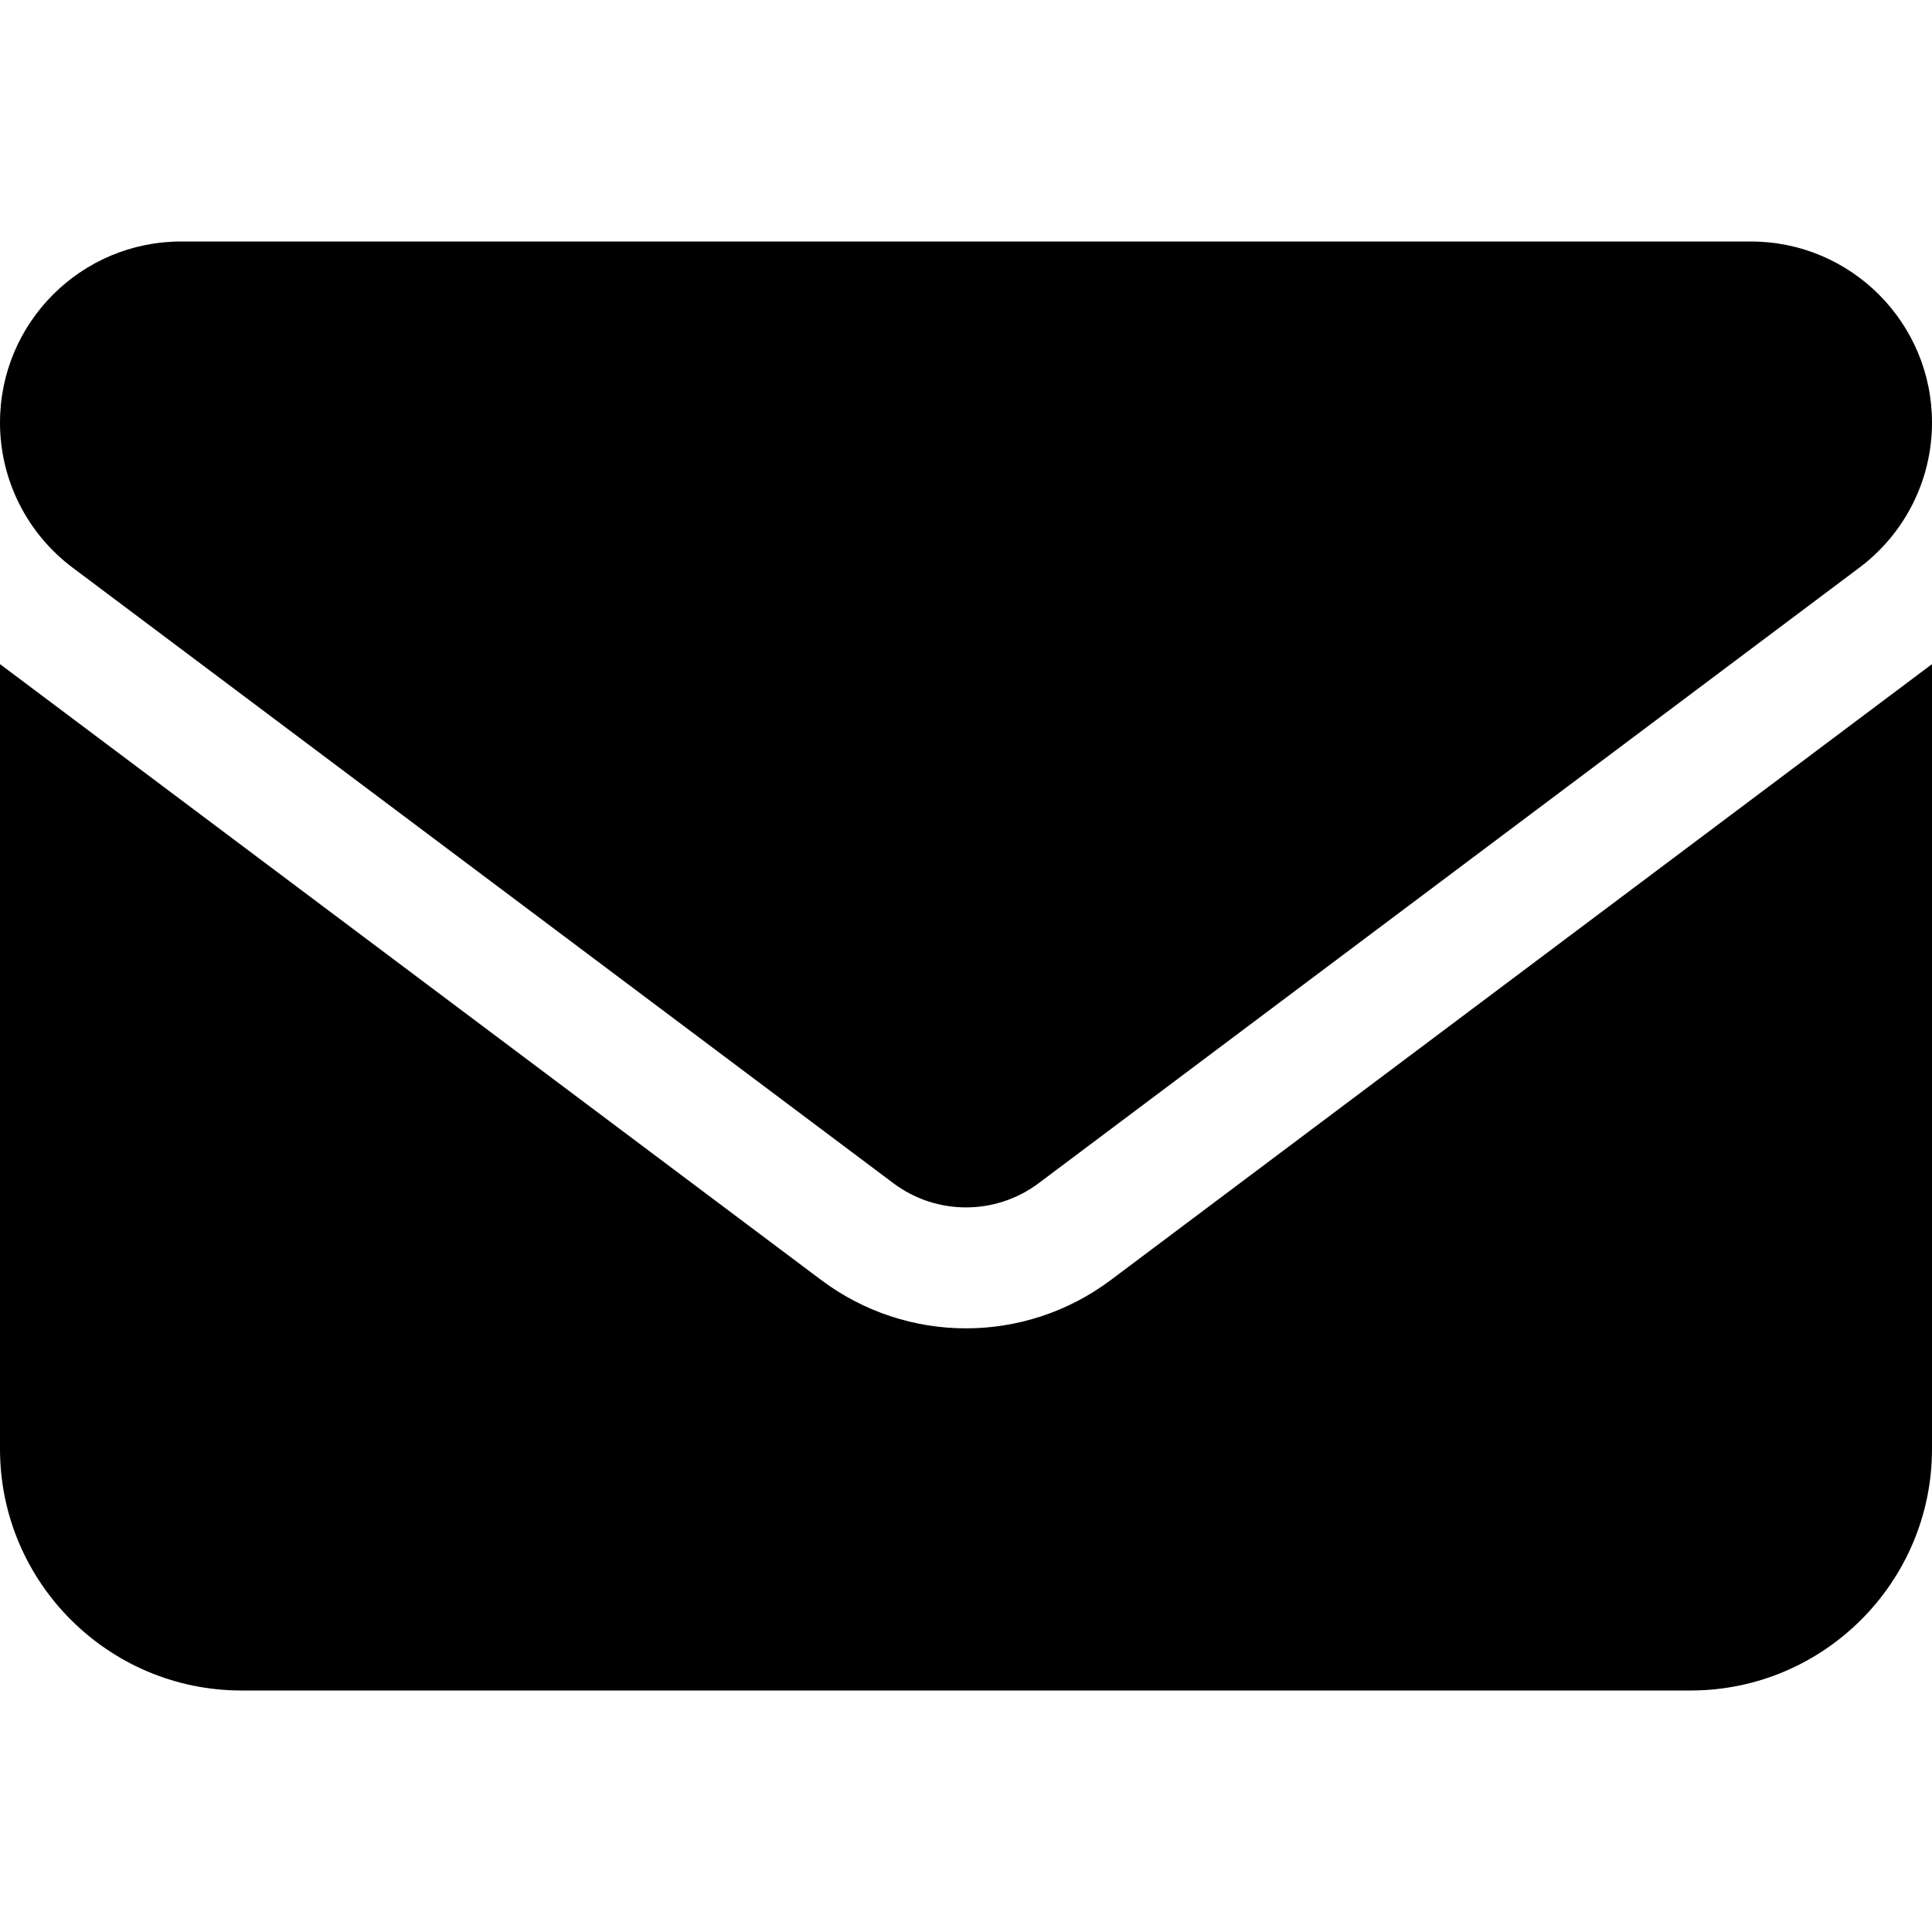
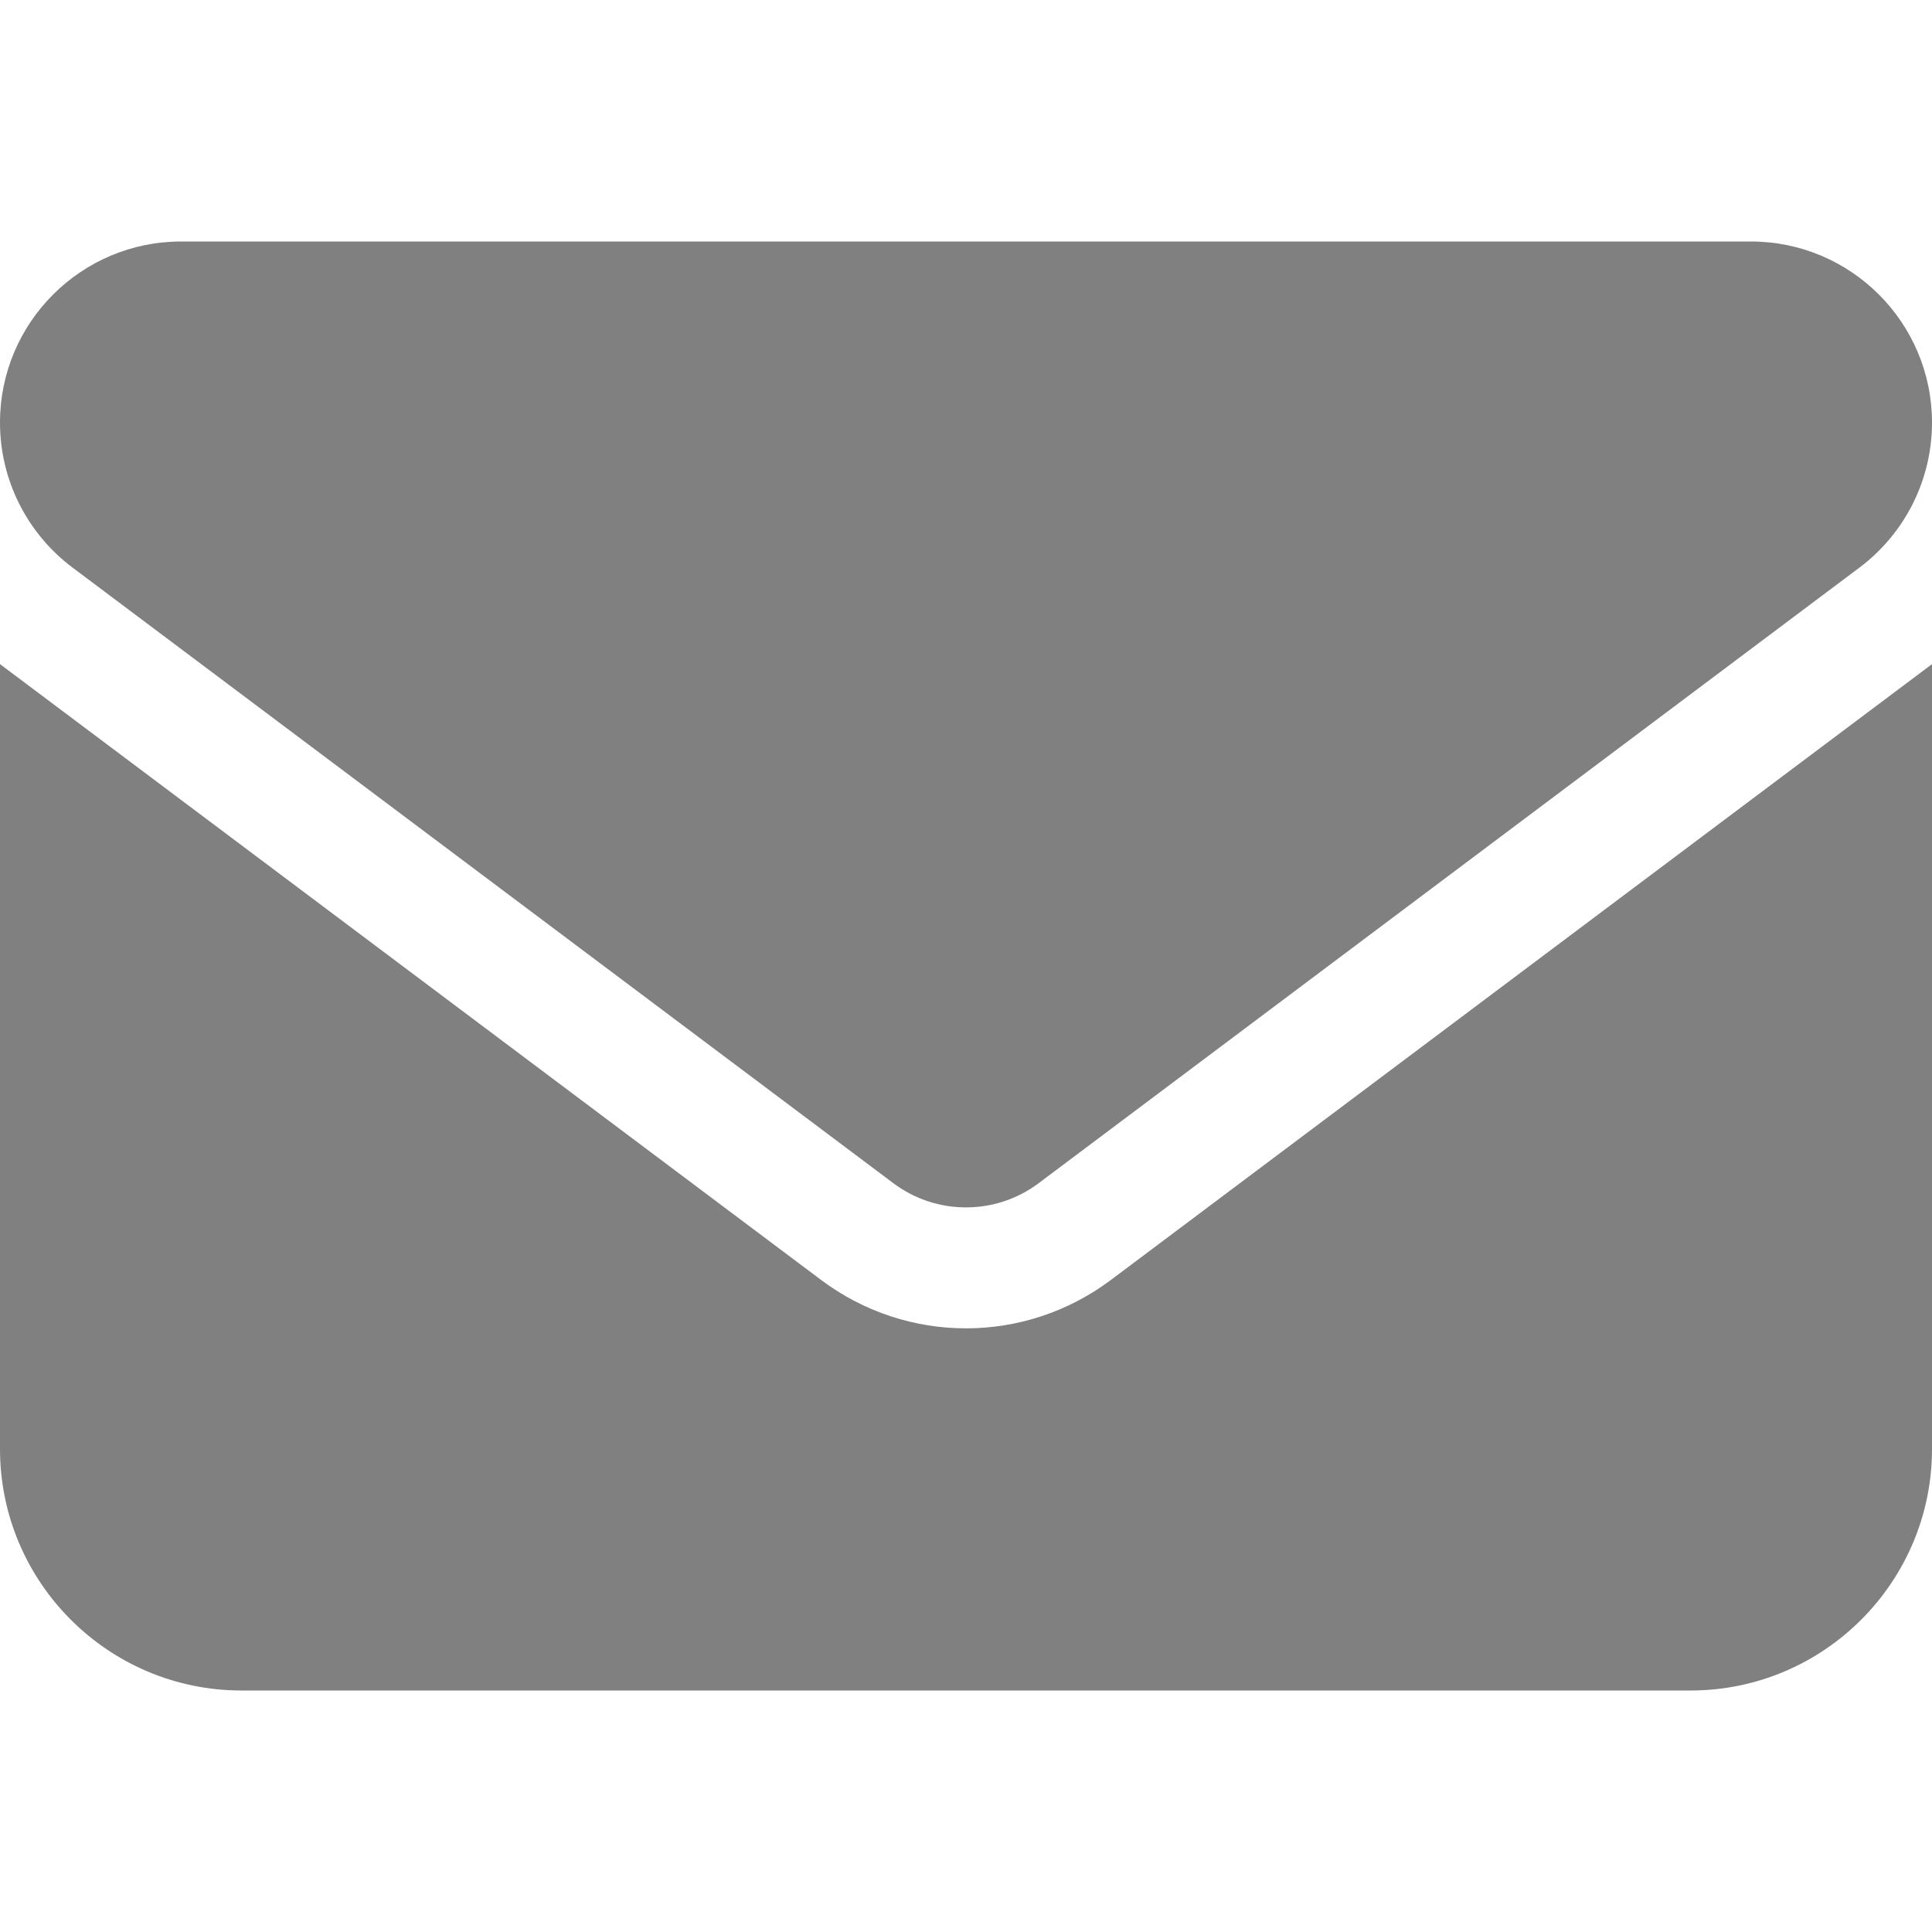
<svg xmlns="http://www.w3.org/2000/svg" viewBox="0 0 512 512">
-   <path d="M48 64C21.5 64 0 85.5 0 112c0 15.1 7.1 29.3 19.2 38.4L236.8 313.6c11.4 8.5 27 8.5 38.4 0L492.8 150.4c12.1-9.1 19.2-23.3 19.2-38.4c0-26.5-21.5-48-48-48H48zM0 176V384c0 35.3 28.7 64 64 64H448c35.3 0 64-28.7 64-64V176L294.4 339.2c-22.8 17.1-54 17.1-76.8 0L0 176z" />
+   <path fill="gray" d="M48 64C21.5 64 0 85.5 0 112c0 15.1 7.1 29.3 19.2 38.4L236.8 313.6c11.4 8.5 27 8.5 38.4 0L492.8 150.4c12.1-9.1 19.2-23.3 19.2-38.4c0-26.5-21.5-48-48-48H48zM0 176V384c0 35.3 28.7 64 64 64H448c35.3 0 64-28.7 64-64V176L294.4 339.2c-22.8 17.1-54 17.1-76.8 0L0 176z" />
</svg>
